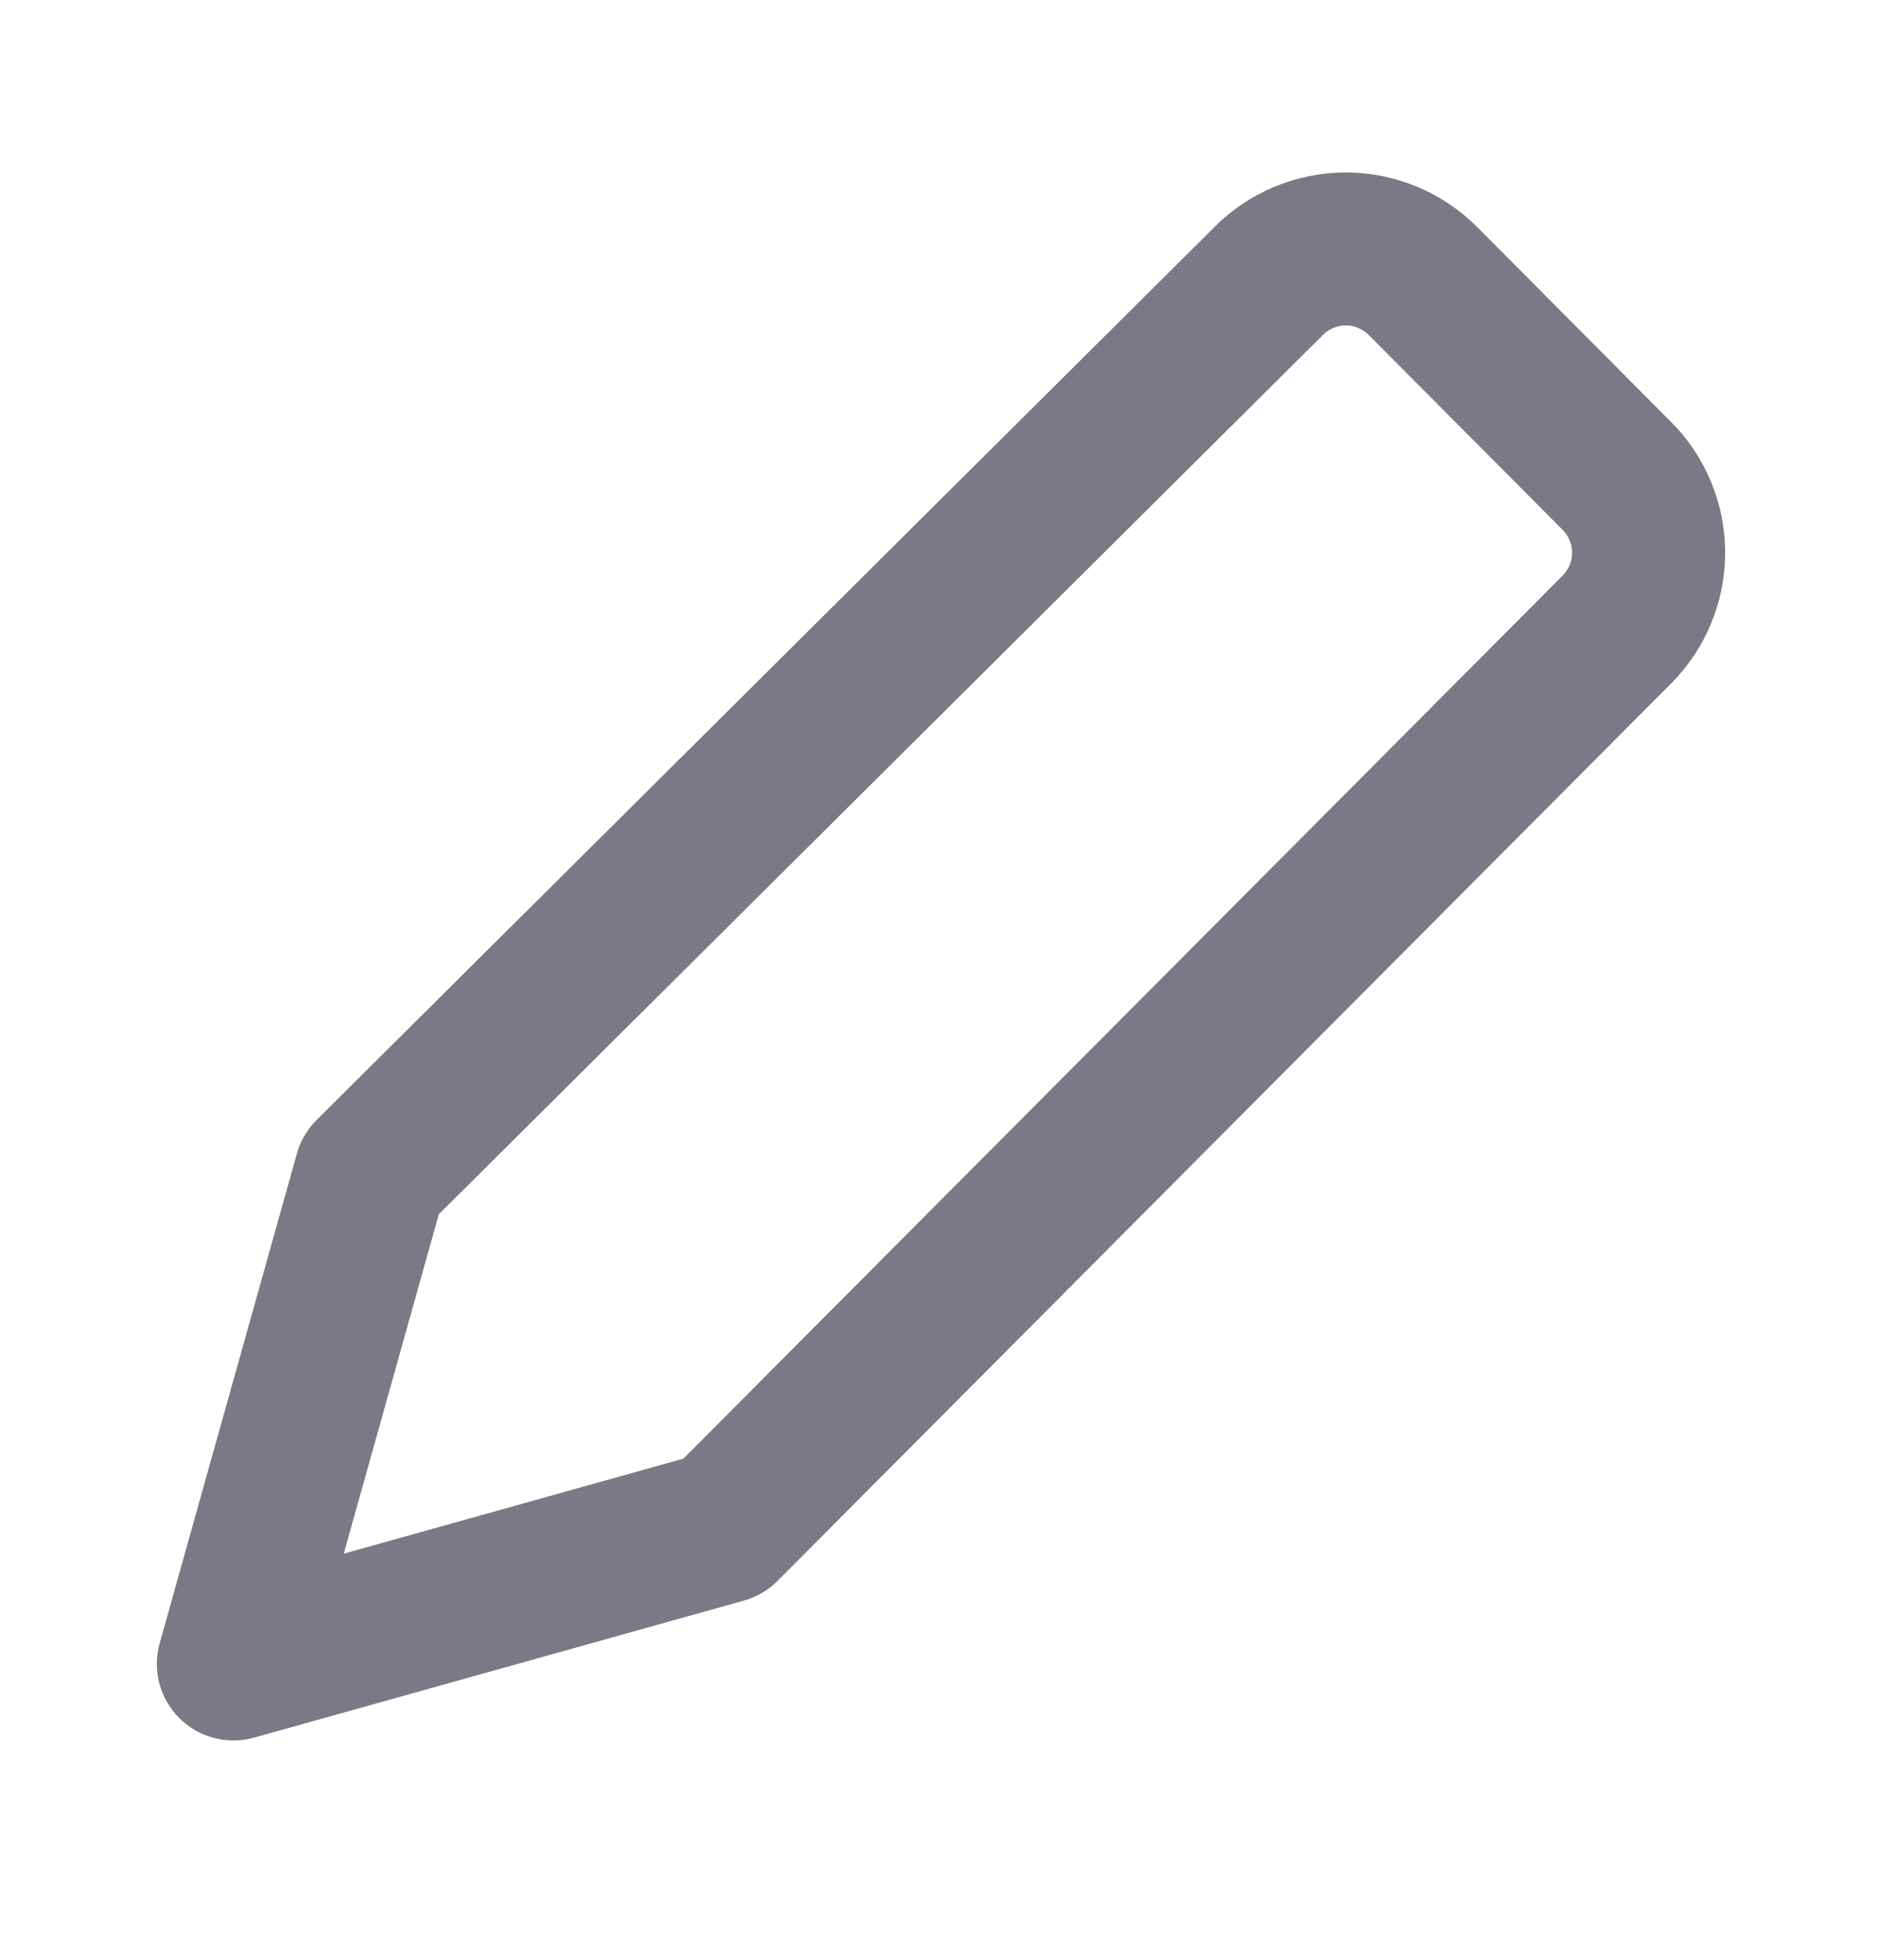
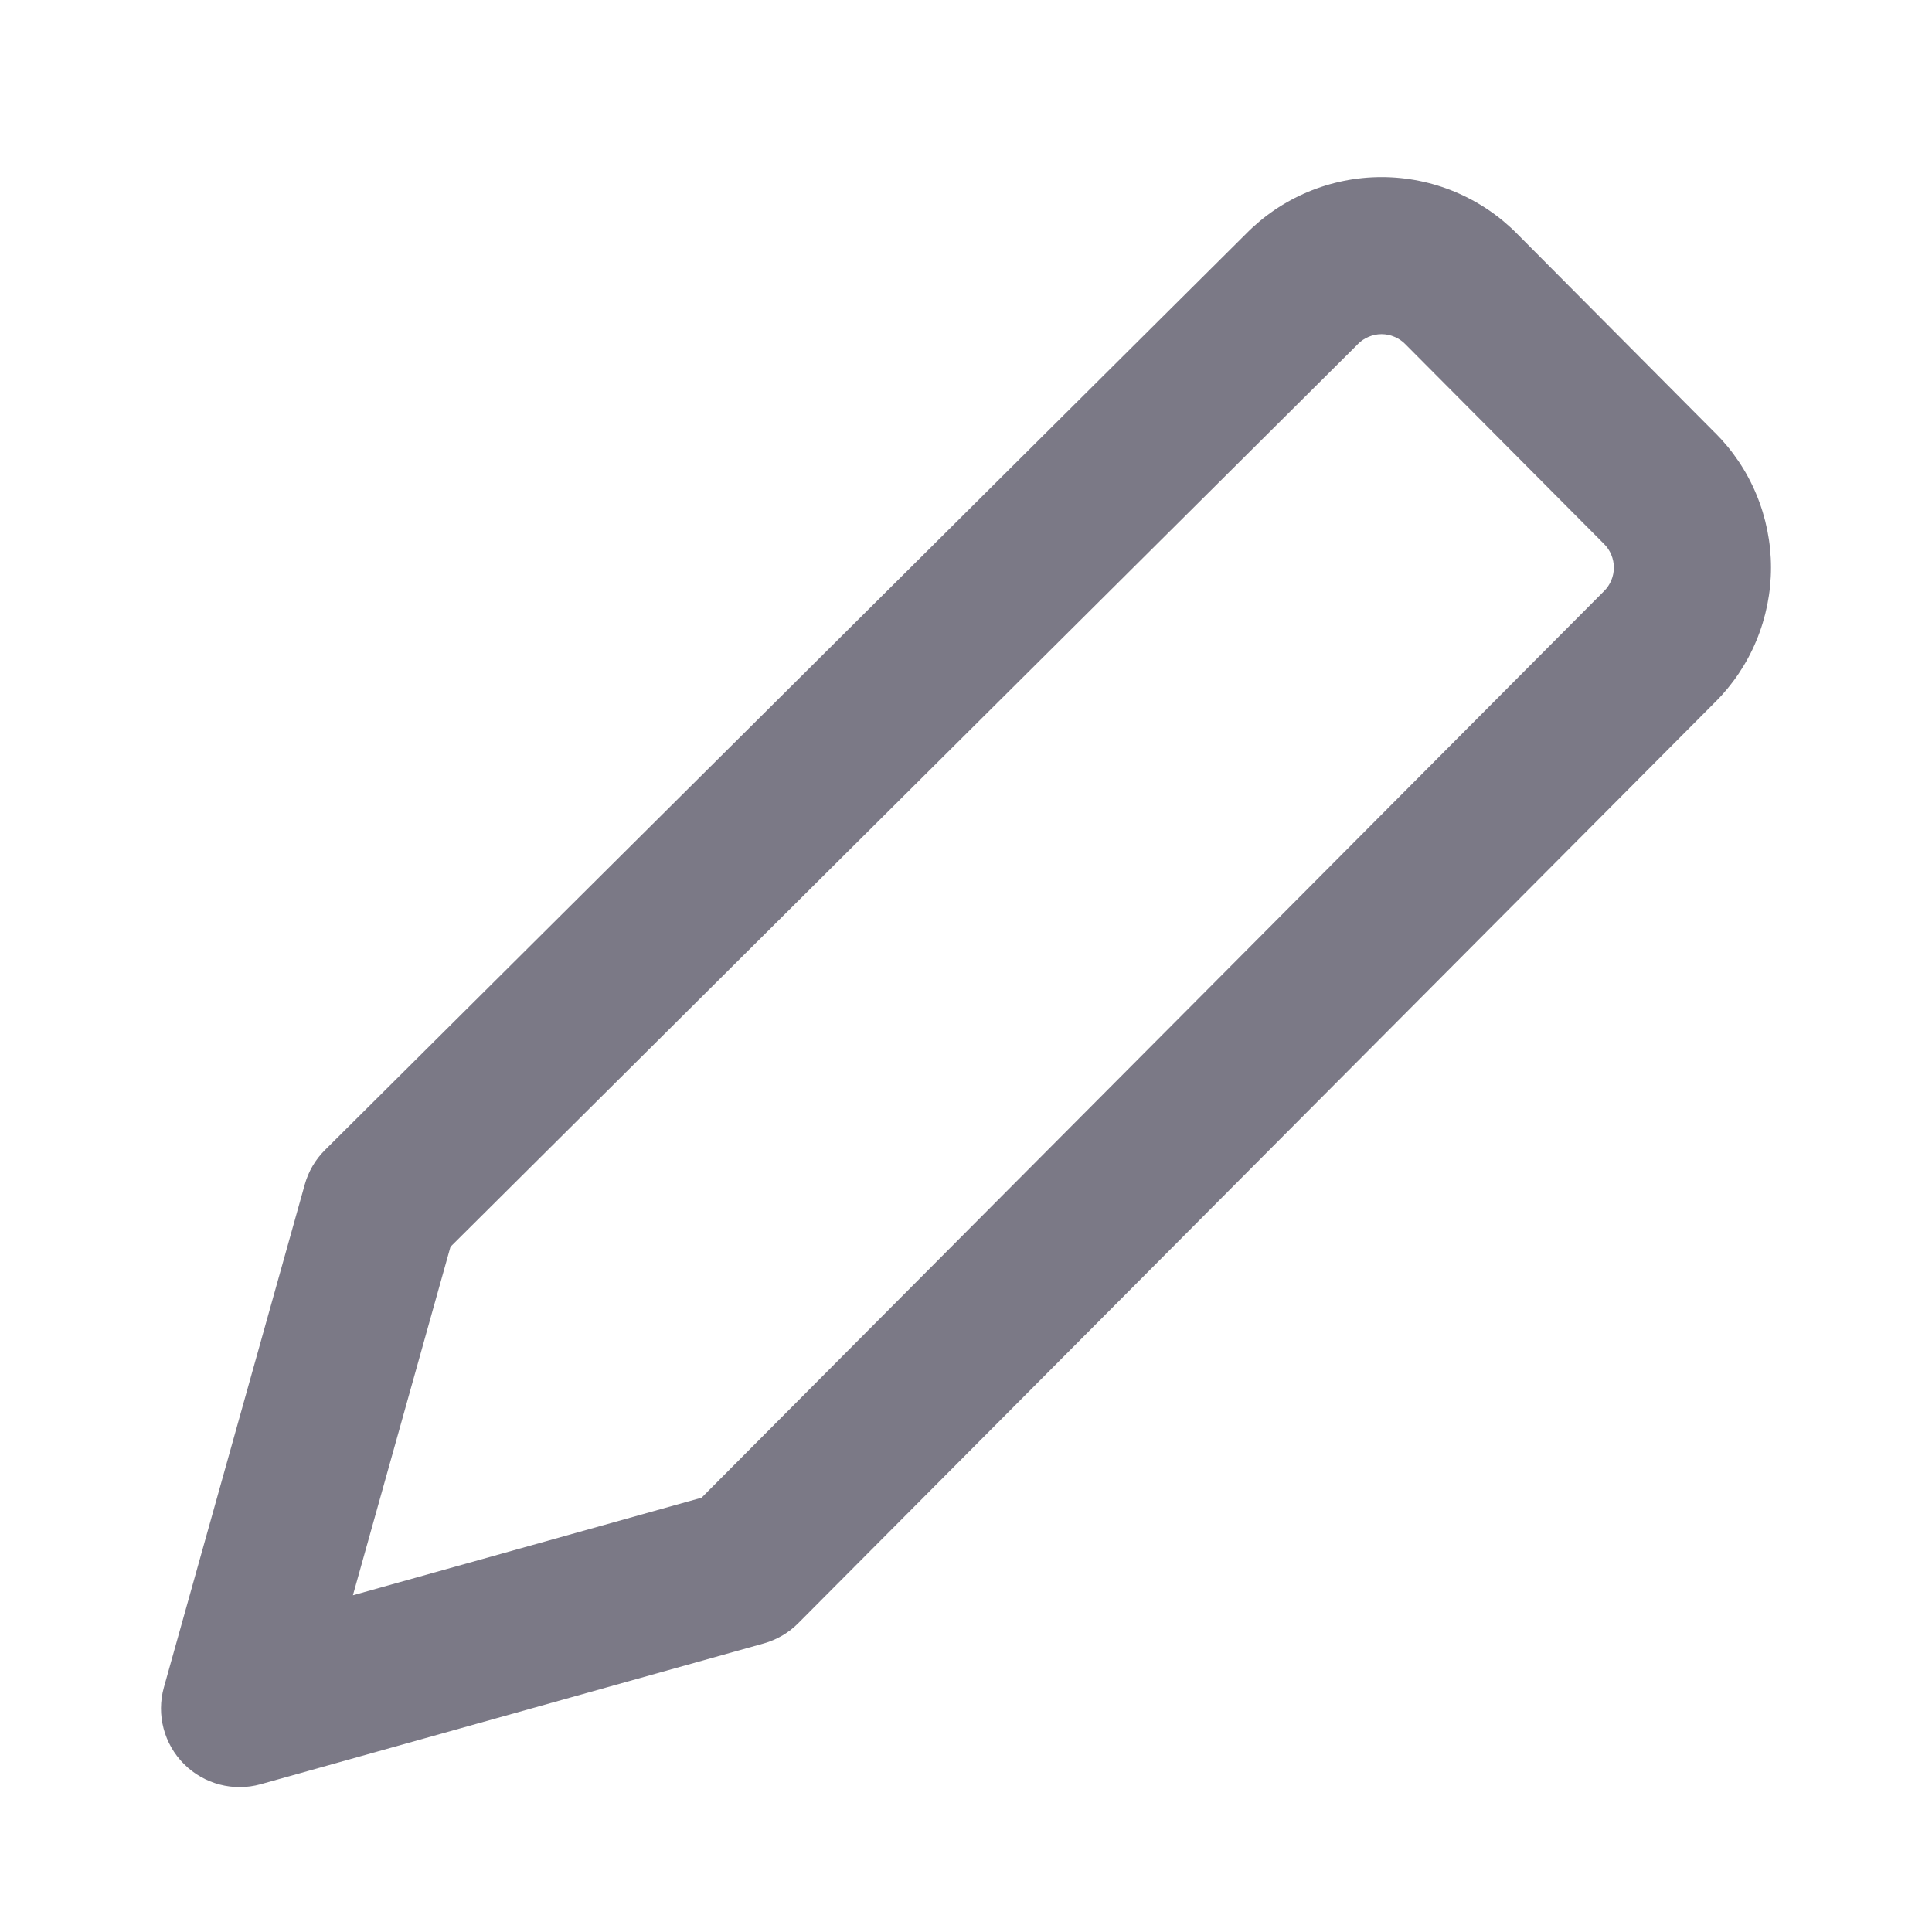
- <svg xmlns="http://www.w3.org/2000/svg" width="24" height="25" viewBox="0 0 24 25" fill="none">
+ <svg xmlns="http://www.w3.org/2000/svg" width="24" height="24" viewBox="0 0 24 24" fill="none">
  <path fill-rule="evenodd" clip-rule="evenodd" d="M17.162 4.151C17.107 4.151 17.053 4.162 17.002 4.184C16.951 4.205 16.905 4.236 16.867 4.275L16.858 4.285L5.596 15.488L4.384 19.817L8.715 18.605L19.926 7.343C19.965 7.305 19.995 7.259 20.016 7.209C20.037 7.159 20.048 7.105 20.048 7.05C20.048 6.996 20.037 6.942 20.016 6.891C19.995 6.841 19.965 6.795 19.926 6.757L19.921 6.752L17.457 4.275C17.419 4.236 17.373 4.205 17.322 4.184C17.272 4.162 17.217 4.151 17.162 4.151ZM16.245 2.385C16.535 2.263 16.847 2.2 17.162 2.2C17.477 2.2 17.789 2.263 18.079 2.385C18.368 2.507 18.63 2.684 18.85 2.908L21.3 5.372L21.303 5.374C21.524 5.594 21.699 5.854 21.818 6.141C21.938 6.429 22 6.738 22 7.05C22 7.362 21.938 7.671 21.818 7.959C21.699 8.246 21.523 8.507 21.303 8.726L21.3 8.728L9.917 20.163C9.798 20.283 9.651 20.369 9.489 20.415L3.239 22.164C2.9 22.259 2.535 22.163 2.286 21.914C2.037 21.665 1.941 21.301 2.036 20.961L3.786 14.714C3.831 14.552 3.918 14.404 4.037 14.286L15.477 2.906C15.696 2.683 15.957 2.506 16.245 2.385Z" fill="#7B7986" />
</svg>
